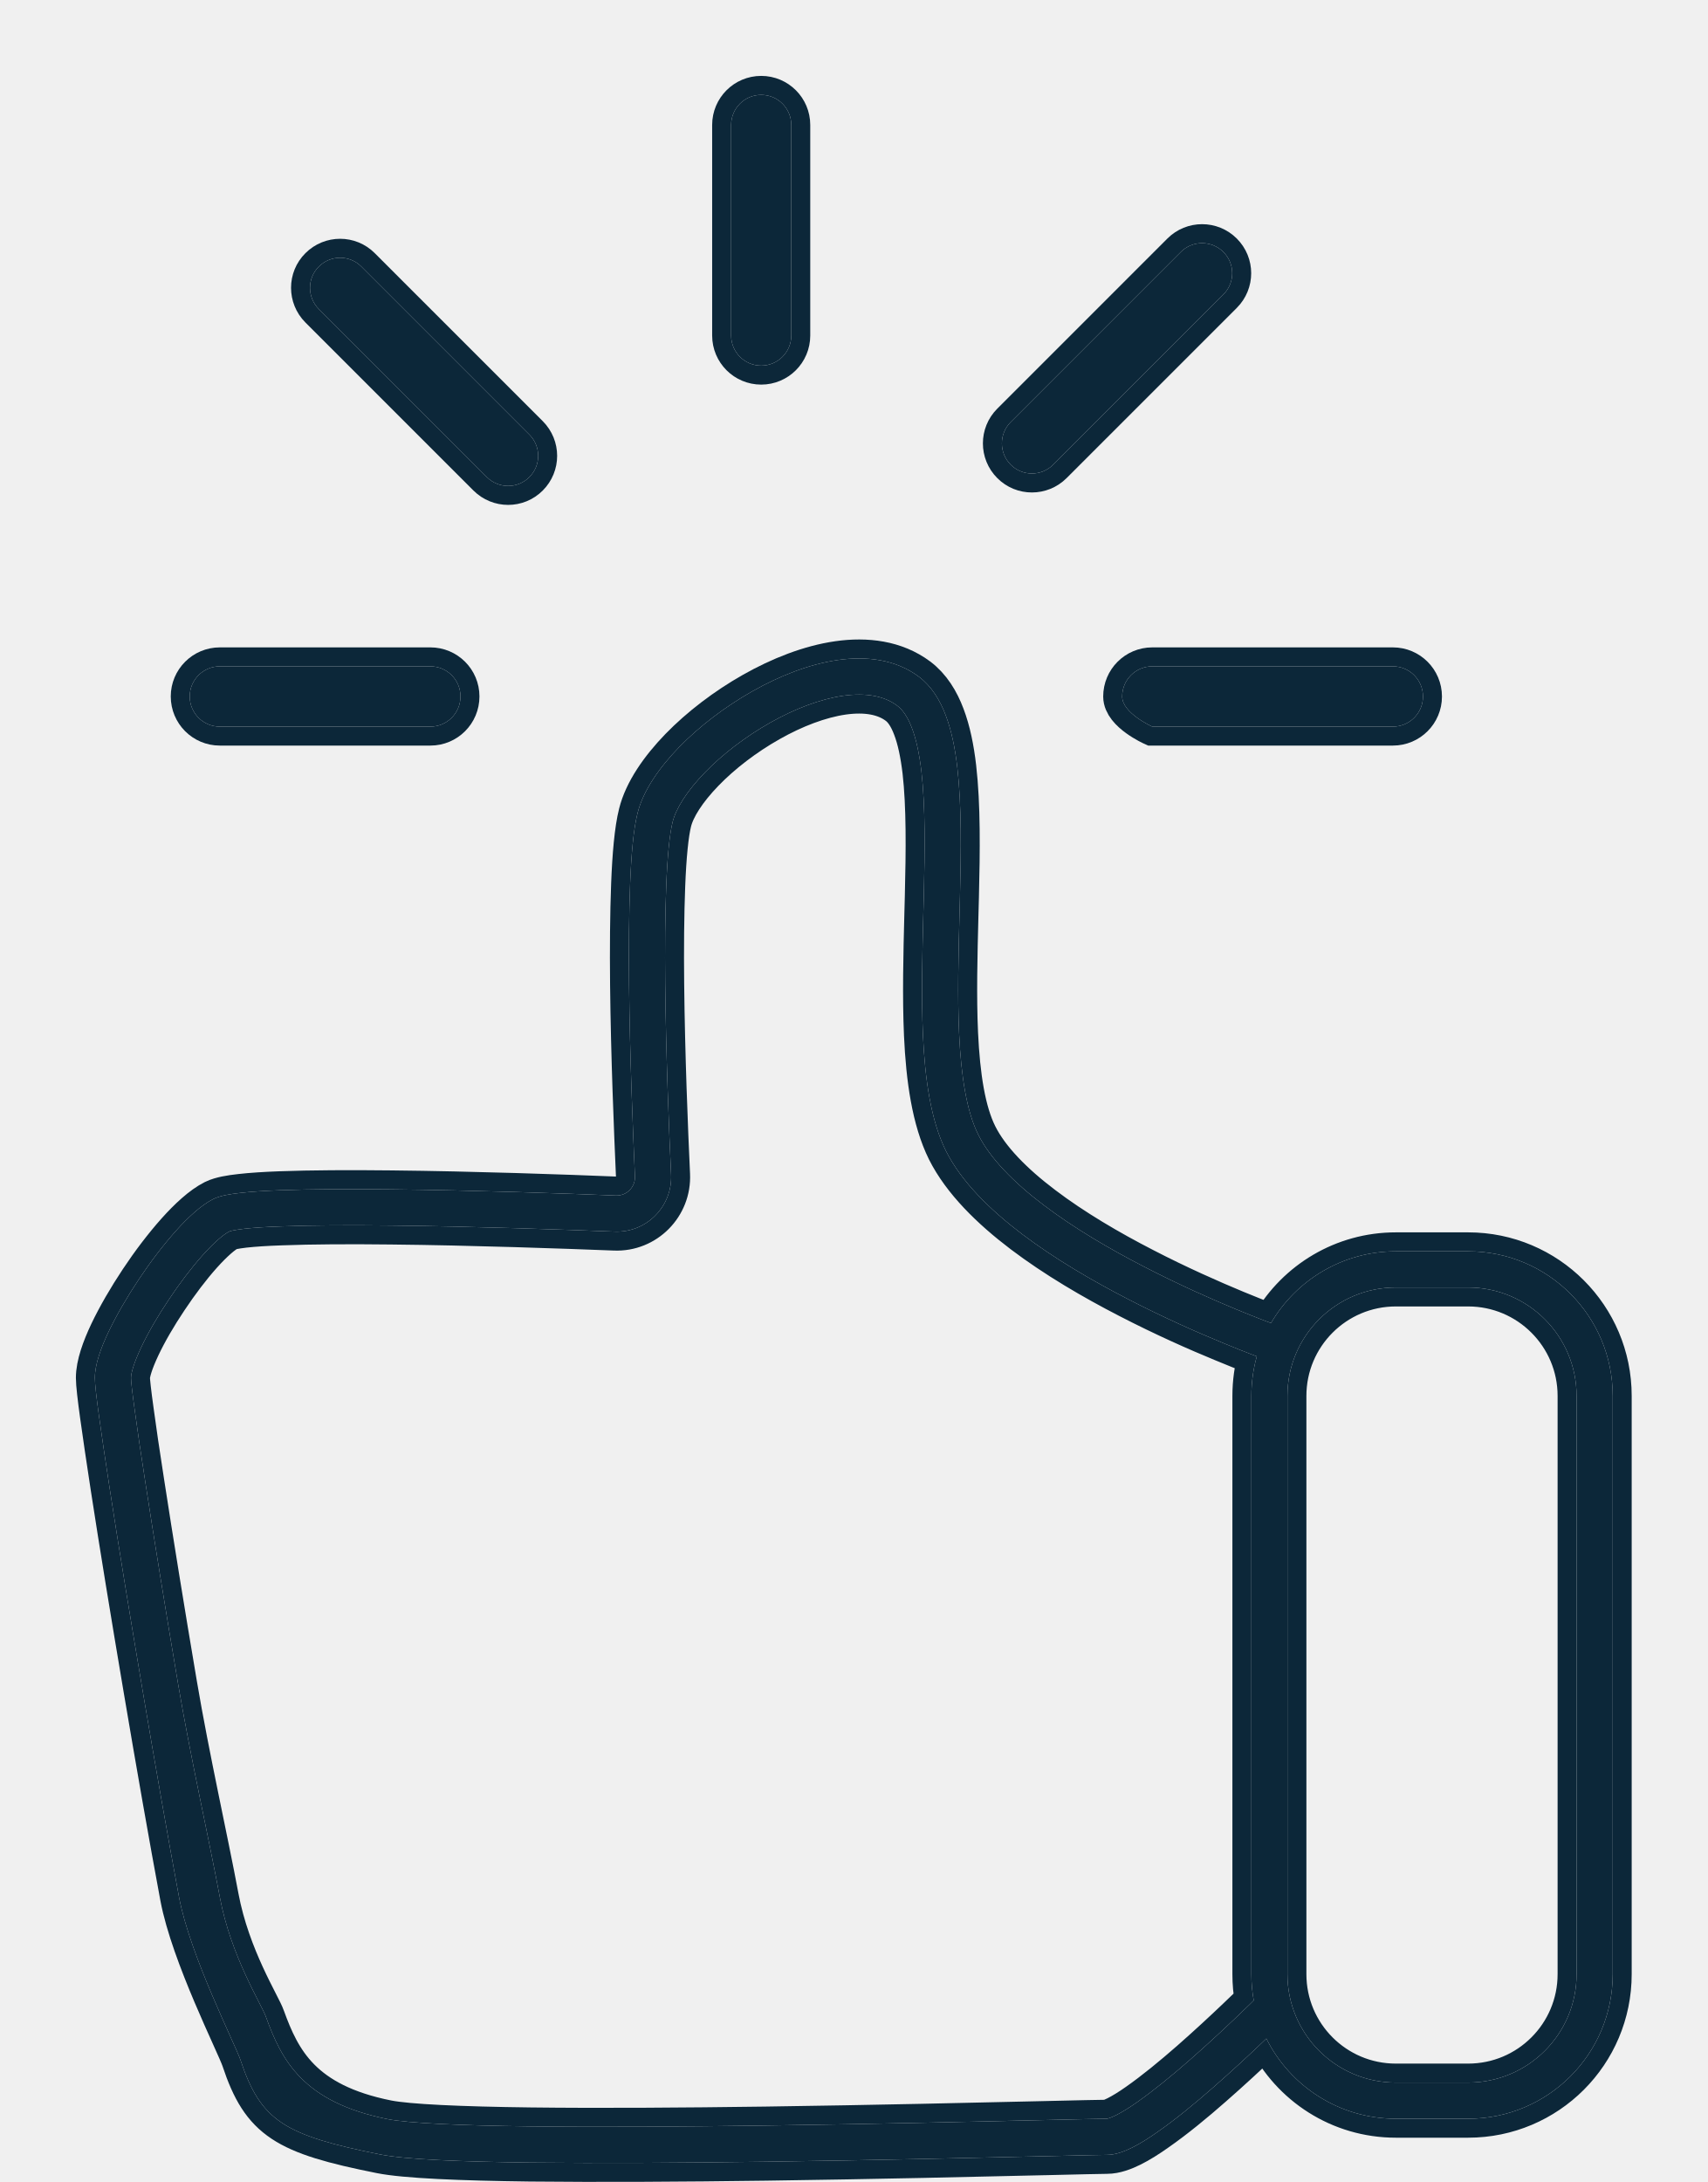
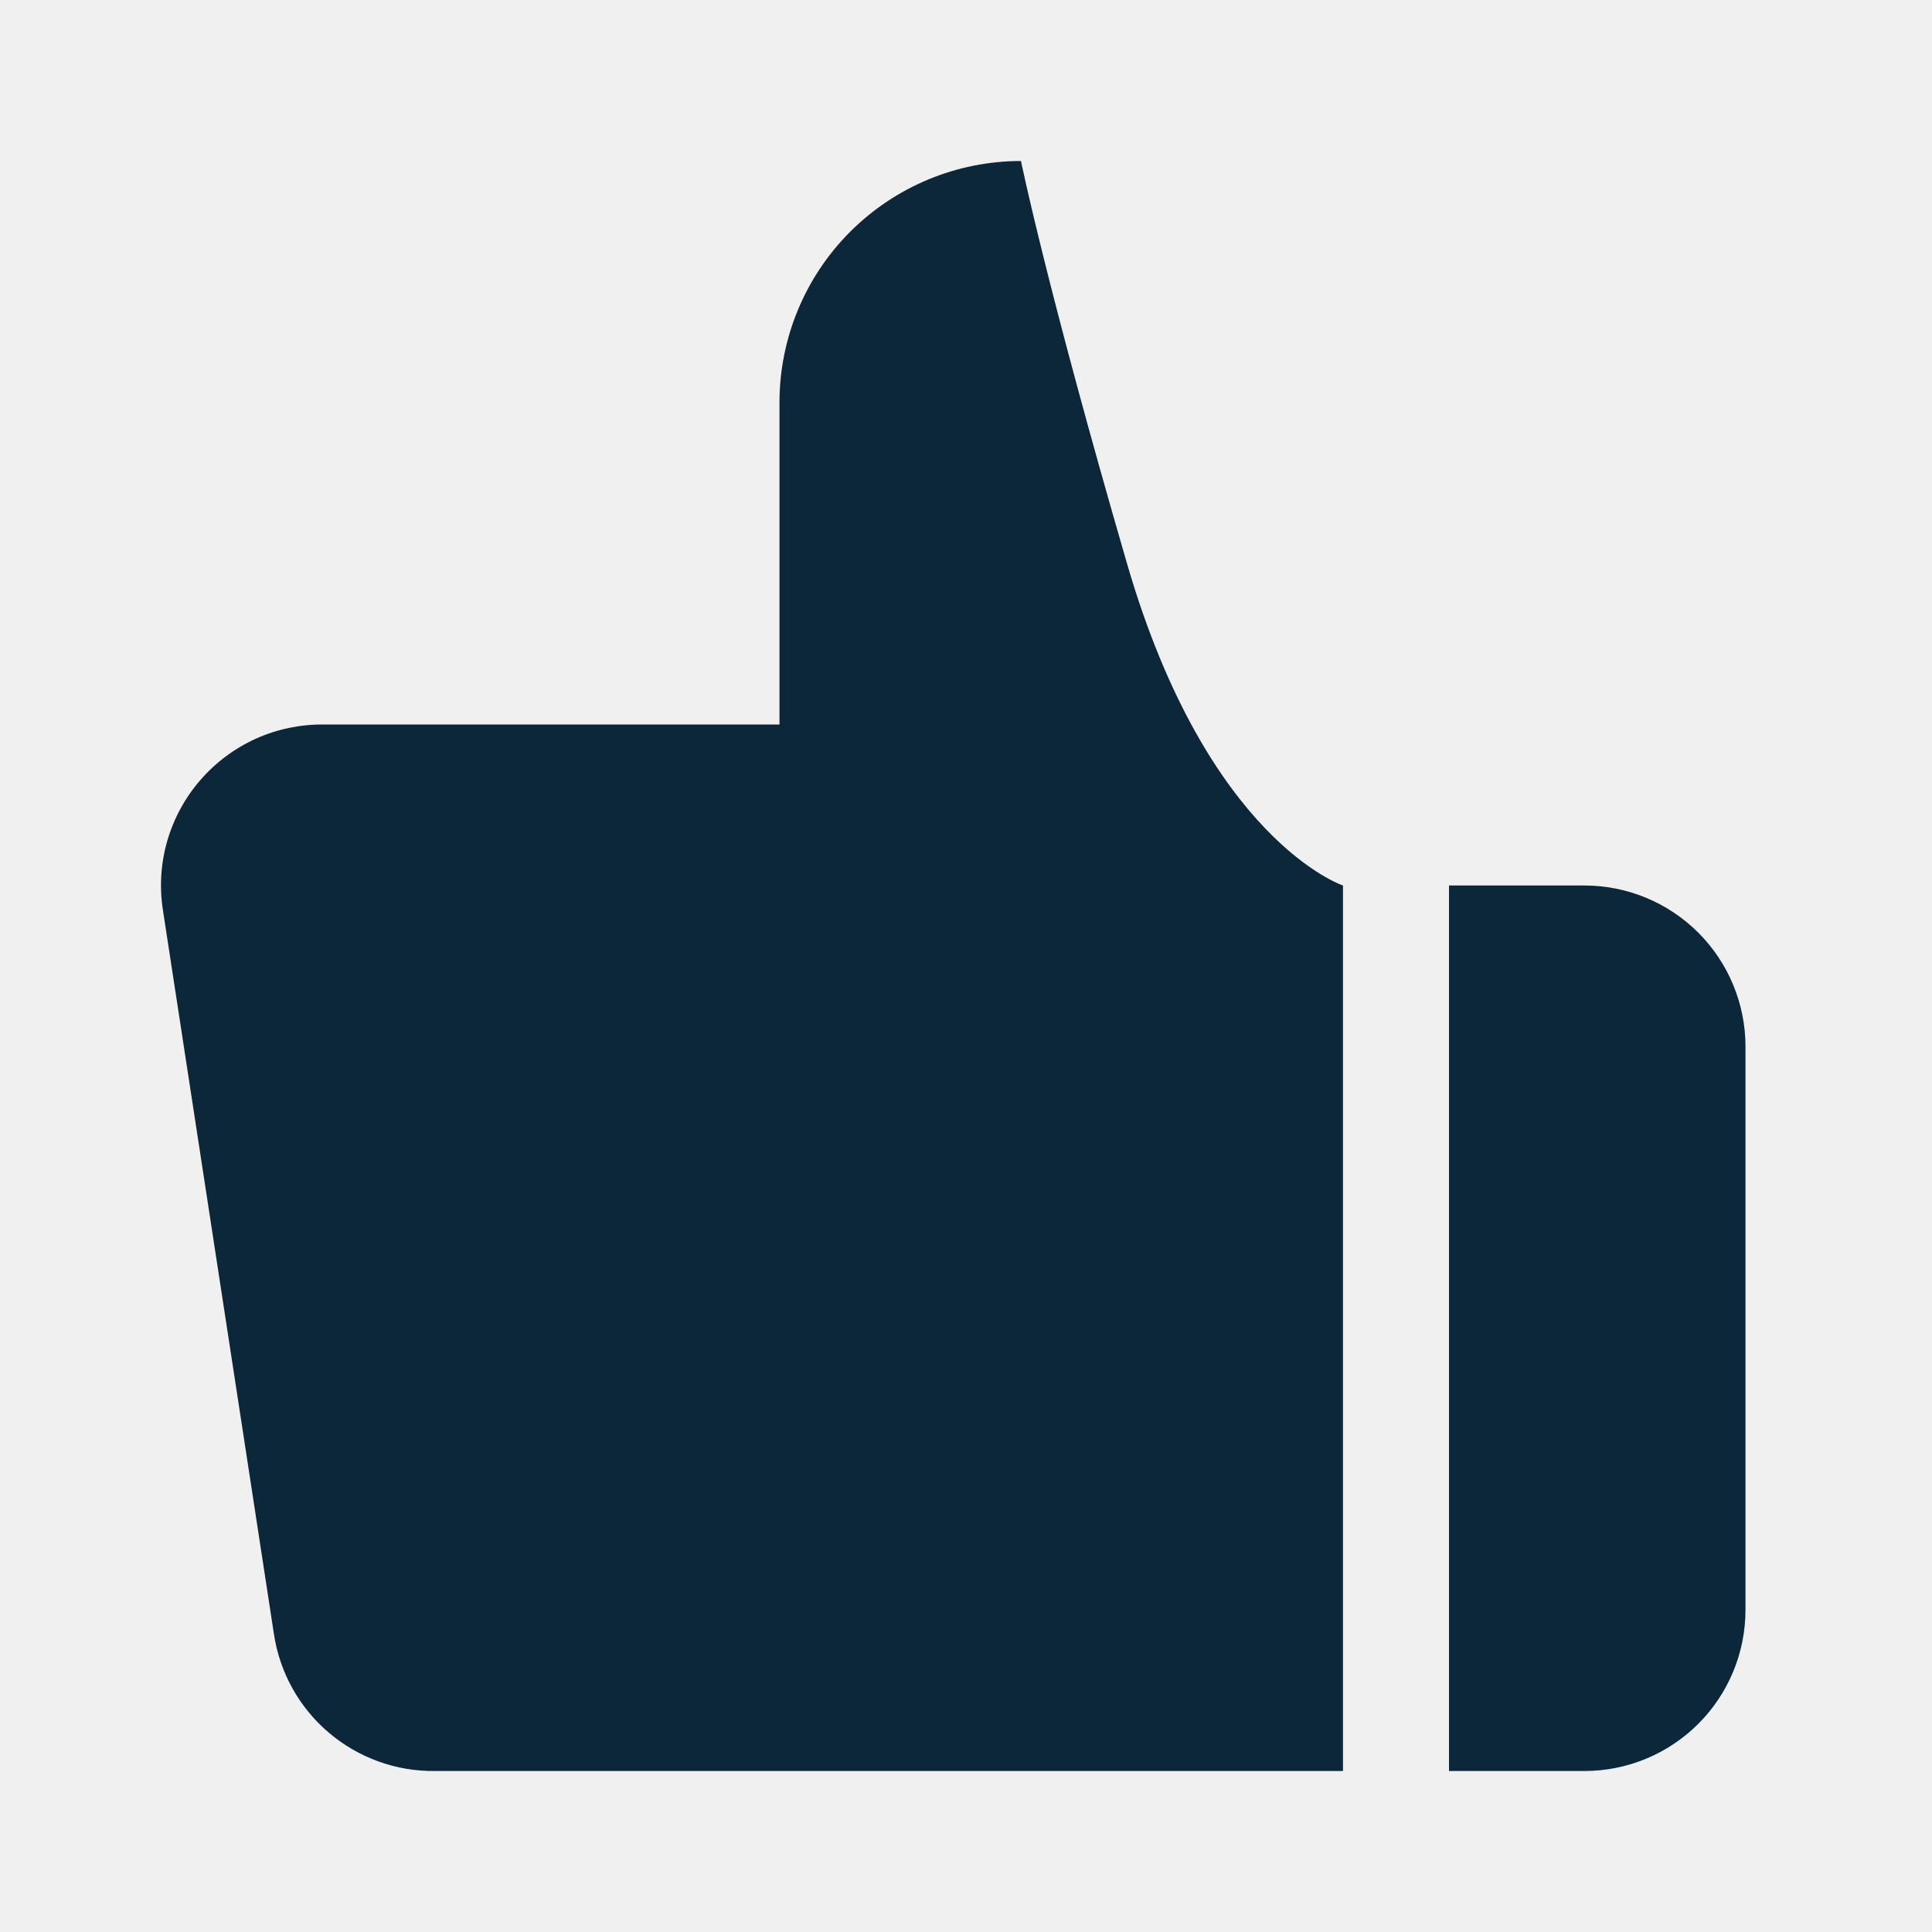
- <svg xmlns="http://www.w3.org/2000/svg" width="18" height="23" viewBox="0 0 18 23" fill="none">
-   <mask id="path-1-outside-1" maskUnits="userSpaceOnUse" x="0" y="0" width="18" height="23" fill="black">
-     <rect fill="white" width="18" height="23" />
-     <path d="M7.707 3.537C7.707 3.712 7.849 3.854 8.024 3.854C8.199 3.854 8.341 3.712 8.341 3.537V1.317C8.341 1.142 8.199 1 8.024 1C7.849 1 7.707 1.142 7.707 1.317V3.537Z" />
-     <path d="M10.654 4.898C10.53 4.774 10.53 4.573 10.654 4.449L12.447 2.656C12.571 2.532 12.772 2.532 12.896 2.656C13.02 2.78 13.02 2.98 12.896 3.104L11.102 4.898C10.978 5.022 10.777 5.022 10.654 4.898Z" />
-     <path fill-rule="evenodd" clip-rule="evenodd" d="M13.298 21.537L13.349 21.488C13.599 21.989 14.116 22.333 14.714 22.333H15.476C16.318 22.333 17 21.651 17 20.809V14.714C17 13.873 16.318 13.19 15.476 13.19H14.714C14.153 13.19 13.662 13.494 13.398 13.946C13.381 13.94 13.359 13.931 13.333 13.922C13.261 13.894 13.156 13.853 13.028 13.8C12.773 13.694 12.427 13.542 12.064 13.354C11.7 13.167 11.323 12.946 11.005 12.705C10.683 12.462 10.437 12.209 10.313 11.962C10.189 11.715 10.131 11.344 10.11 10.893C10.092 10.503 10.103 10.075 10.114 9.646L10.119 9.457C10.131 8.971 10.137 8.487 10.091 8.088C10.068 7.888 10.03 7.7 9.969 7.54C9.909 7.38 9.82 7.234 9.686 7.133C9.441 6.95 9.133 6.914 8.833 6.957C8.532 7 8.218 7.124 7.93 7.287C7.642 7.45 7.371 7.657 7.158 7.876C6.949 8.092 6.779 8.335 6.72 8.573C6.677 8.743 6.654 9.013 6.642 9.32C6.63 9.633 6.627 10.001 6.631 10.377C6.639 11.131 6.672 11.927 6.693 12.398C6.699 12.513 6.605 12.606 6.493 12.602C5.956 12.58 4.993 12.546 4.124 12.537C3.691 12.532 3.278 12.534 2.953 12.546C2.792 12.552 2.649 12.561 2.535 12.574C2.478 12.58 2.425 12.588 2.38 12.597C2.338 12.606 2.29 12.618 2.248 12.639C2.119 12.704 1.979 12.835 1.852 12.977C1.72 13.125 1.583 13.305 1.461 13.489C1.338 13.674 1.226 13.867 1.143 14.041C1.065 14.206 1 14.382 1 14.524C1 14.588 1.017 14.734 1.043 14.922C1.07 15.117 1.108 15.375 1.154 15.675C1.246 16.274 1.372 17.043 1.503 17.817C1.634 18.592 1.771 19.373 1.887 19.996C2.002 20.611 2.482 21.555 2.535 21.714C2.749 22.358 2.999 22.508 4.01 22.71C4.27 22.762 4.861 22.786 5.584 22.795C6.316 22.803 7.204 22.798 8.074 22.786C9.227 22.77 10.342 22.744 11.02 22.728L11.025 22.728C11.371 22.72 11.602 22.714 11.667 22.714C11.761 22.714 11.856 22.676 11.935 22.637C12.019 22.595 12.111 22.537 12.204 22.471C12.391 22.341 12.6 22.169 12.792 22C12.985 21.831 13.166 21.663 13.298 21.537ZM7.431 8.142C7.242 8.337 7.125 8.522 7.09 8.665C7.058 8.793 7.035 9.027 7.023 9.335C7.011 9.639 7.008 10 7.012 10.373C7.02 11.121 7.052 11.911 7.074 12.38C7.09 12.716 6.815 12.996 6.478 12.982C5.942 12.961 4.983 12.927 4.12 12.918C3.689 12.913 3.283 12.915 2.968 12.927C2.81 12.932 2.678 12.941 2.577 12.952C2.527 12.958 2.487 12.964 2.457 12.97C2.433 12.975 2.422 12.979 2.419 12.98C2.358 13.01 2.259 13.094 2.136 13.231C2.018 13.363 1.893 13.528 1.778 13.701C1.662 13.874 1.56 14.05 1.488 14.203C1.411 14.366 1.381 14.475 1.381 14.524C1.381 14.555 1.393 14.671 1.421 14.87C1.447 15.063 1.484 15.318 1.531 15.617C1.623 16.214 1.747 16.981 1.878 17.754C2.009 18.527 2.201 19.376 2.317 19.996C2.434 20.625 2.761 21.134 2.804 21.261C2.968 21.714 3.191 22.158 4.085 22.337C4.302 22.38 4.853 22.405 5.589 22.414C6.315 22.423 7.2 22.417 8.069 22.405C9.21 22.389 10.327 22.363 11.011 22.347C11.364 22.339 11.602 22.333 11.667 22.333C11.667 22.333 11.675 22.332 11.691 22.327C11.71 22.321 11.734 22.311 11.764 22.296C11.826 22.265 11.901 22.219 11.986 22.159C12.156 22.04 12.353 21.879 12.541 21.714C12.729 21.549 12.905 21.385 13.035 21.261C13.1 21.199 13.153 21.148 13.19 21.112L13.216 21.086C13.199 20.996 13.191 20.904 13.191 20.809V14.714C13.191 14.569 13.211 14.43 13.248 14.297L13.197 14.278C13.122 14.249 13.014 14.207 12.883 14.152C12.62 14.044 12.264 13.887 11.889 13.693C11.514 13.5 11.117 13.268 10.775 13.009C10.436 12.752 10.135 12.457 9.972 12.133C9.811 11.809 9.75 11.37 9.729 10.91C9.711 10.506 9.722 10.063 9.733 9.635L9.738 9.448C9.75 8.958 9.755 8.501 9.713 8.132C9.691 7.948 9.659 7.795 9.613 7.675C9.568 7.555 9.514 7.48 9.457 7.438C9.321 7.336 9.129 7.3 8.887 7.334C8.646 7.369 8.377 7.471 8.118 7.618C7.858 7.765 7.617 7.95 7.431 8.142ZM15.476 21.952C16.107 21.952 16.619 21.441 16.619 20.809V14.714C16.619 14.083 16.107 13.571 15.476 13.571H14.714C14.083 13.571 13.571 14.083 13.571 14.714V20.809C13.571 21.441 14.083 21.952 14.714 21.952H15.476Z" />
-     <path d="M12.146 7.024C11.971 7.024 11.829 7.166 11.829 7.342C11.829 7.517 12.146 7.659 12.146 7.659H14.683C14.858 7.659 15 7.517 15 7.342C15 7.166 14.858 7.024 14.683 7.024H12.146Z" />
-     <path d="M5.58 5.029C5.457 5.153 5.256 5.153 5.132 5.029L3.361 3.258C3.237 3.134 3.237 2.933 3.361 2.81C3.485 2.686 3.686 2.686 3.809 2.81L5.58 4.581C5.704 4.705 5.704 4.905 5.58 5.029Z" />
-     <path d="M4.537 7.659C4.712 7.659 4.854 7.517 4.854 7.341C4.854 7.166 4.712 7.024 4.537 7.024H2.317C2.142 7.024 2 7.166 2 7.341C2 7.517 2.142 7.659 2.317 7.659H4.537Z" />
-   </mask>
-   <path d="M7.707 3.537C7.707 3.712 7.849 3.854 8.024 3.854C8.199 3.854 8.341 3.712 8.341 3.537V1.317C8.341 1.142 8.199 1 8.024 1C7.849 1 7.707 1.142 7.707 1.317V3.537Z" fill="#0C2739" />
-   <path d="M10.654 4.898C10.53 4.774 10.53 4.573 10.654 4.449L12.447 2.656C12.571 2.532 12.772 2.532 12.896 2.656C13.02 2.78 13.02 2.98 12.896 3.104L11.102 4.898C10.978 5.022 10.777 5.022 10.654 4.898Z" fill="#0C2739" />
-   <path fill-rule="evenodd" clip-rule="evenodd" d="M13.298 21.537L13.349 21.488C13.599 21.989 14.116 22.333 14.714 22.333H15.476C16.318 22.333 17 21.651 17 20.809V14.714C17 13.873 16.318 13.19 15.476 13.19H14.714C14.153 13.19 13.662 13.494 13.398 13.946C13.381 13.94 13.359 13.931 13.333 13.922C13.261 13.894 13.156 13.853 13.028 13.8C12.773 13.694 12.427 13.542 12.064 13.354C11.7 13.167 11.323 12.946 11.005 12.705C10.683 12.462 10.437 12.209 10.313 11.962C10.189 11.715 10.131 11.344 10.11 10.893C10.092 10.503 10.103 10.075 10.114 9.646L10.119 9.457C10.131 8.971 10.137 8.487 10.091 8.088C10.068 7.888 10.03 7.7 9.969 7.54C9.909 7.38 9.82 7.234 9.686 7.133C9.441 6.95 9.133 6.914 8.833 6.957C8.532 7 8.218 7.124 7.93 7.287C7.642 7.45 7.371 7.657 7.158 7.876C6.949 8.092 6.779 8.335 6.72 8.573C6.677 8.743 6.654 9.013 6.642 9.32C6.63 9.633 6.627 10.001 6.631 10.377C6.639 11.131 6.672 11.927 6.693 12.398C6.699 12.513 6.605 12.606 6.493 12.602C5.956 12.58 4.993 12.546 4.124 12.537C3.691 12.532 3.278 12.534 2.953 12.546C2.792 12.552 2.649 12.561 2.535 12.574C2.478 12.58 2.425 12.588 2.38 12.597C2.338 12.606 2.29 12.618 2.248 12.639C2.119 12.704 1.979 12.835 1.852 12.977C1.72 13.125 1.583 13.305 1.461 13.489C1.338 13.674 1.226 13.867 1.143 14.041C1.065 14.206 1 14.382 1 14.524C1 14.588 1.017 14.734 1.043 14.922C1.07 15.117 1.108 15.375 1.154 15.675C1.246 16.274 1.372 17.043 1.503 17.817C1.634 18.592 1.771 19.373 1.887 19.996C2.002 20.611 2.482 21.555 2.535 21.714C2.749 22.358 2.999 22.508 4.01 22.71C4.27 22.762 4.861 22.786 5.584 22.795C6.316 22.803 7.204 22.798 8.074 22.786C9.227 22.77 10.342 22.744 11.02 22.728L11.025 22.728C11.371 22.72 11.602 22.714 11.667 22.714C11.761 22.714 11.856 22.676 11.935 22.637C12.019 22.595 12.111 22.537 12.204 22.471C12.391 22.341 12.6 22.169 12.792 22C12.985 21.831 13.166 21.663 13.298 21.537ZM7.431 8.142C7.242 8.337 7.125 8.522 7.09 8.665C7.058 8.793 7.035 9.027 7.023 9.335C7.011 9.639 7.008 10 7.012 10.373C7.02 11.121 7.052 11.911 7.074 12.38C7.09 12.716 6.815 12.996 6.478 12.982C5.942 12.961 4.983 12.927 4.12 12.918C3.689 12.913 3.283 12.915 2.968 12.927C2.81 12.932 2.678 12.941 2.577 12.952C2.527 12.958 2.487 12.964 2.457 12.97C2.433 12.975 2.422 12.979 2.419 12.98C2.358 13.01 2.259 13.094 2.136 13.231C2.018 13.363 1.893 13.528 1.778 13.701C1.662 13.874 1.56 14.05 1.488 14.203C1.411 14.366 1.381 14.475 1.381 14.524C1.381 14.555 1.393 14.671 1.421 14.87C1.447 15.063 1.484 15.318 1.531 15.617C1.623 16.214 1.747 16.981 1.878 17.754C2.009 18.527 2.201 19.376 2.317 19.996C2.434 20.625 2.761 21.134 2.804 21.261C2.968 21.714 3.191 22.158 4.085 22.337C4.302 22.38 4.853 22.405 5.589 22.414C6.315 22.423 7.2 22.417 8.069 22.405C9.21 22.389 10.327 22.363 11.011 22.347C11.364 22.339 11.602 22.333 11.667 22.333C11.667 22.333 11.675 22.332 11.691 22.327C11.71 22.321 11.734 22.311 11.764 22.296C11.826 22.265 11.901 22.219 11.986 22.159C12.156 22.04 12.353 21.879 12.541 21.714C12.729 21.549 12.905 21.385 13.035 21.261C13.1 21.199 13.153 21.148 13.19 21.112L13.216 21.086C13.199 20.996 13.191 20.904 13.191 20.809V14.714C13.191 14.569 13.211 14.43 13.248 14.297L13.197 14.278C13.122 14.249 13.014 14.207 12.883 14.152C12.62 14.044 12.264 13.887 11.889 13.693C11.514 13.5 11.117 13.268 10.775 13.009C10.436 12.752 10.135 12.457 9.972 12.133C9.811 11.809 9.75 11.37 9.729 10.91C9.711 10.506 9.722 10.063 9.733 9.635L9.738 9.448C9.75 8.958 9.755 8.501 9.713 8.132C9.691 7.948 9.659 7.795 9.613 7.675C9.568 7.555 9.514 7.48 9.457 7.438C9.321 7.336 9.129 7.3 8.887 7.334C8.646 7.369 8.377 7.471 8.118 7.618C7.858 7.765 7.617 7.95 7.431 8.142ZM15.476 21.952C16.107 21.952 16.619 21.441 16.619 20.809V14.714C16.619 14.083 16.107 13.571 15.476 13.571H14.714C14.083 13.571 13.571 14.083 13.571 14.714V20.809C13.571 21.441 14.083 21.952 14.714 21.952H15.476Z" fill="#0C2739" />
-   <path d="M12.146 7.024C11.971 7.024 11.829 7.166 11.829 7.342C11.829 7.517 12.146 7.659 12.146 7.659H14.683C14.858 7.659 15 7.517 15 7.342C15 7.166 14.858 7.024 14.683 7.024H12.146Z" fill="#0C2739" />
-   <path d="M5.58 5.029C5.457 5.153 5.256 5.153 5.132 5.029L3.361 3.258C3.237 3.134 3.237 2.933 3.361 2.81C3.485 2.686 3.686 2.686 3.809 2.81L5.58 4.581C5.704 4.705 5.704 4.905 5.58 5.029Z" fill="#0C2739" />
-   <path d="M4.537 7.659C4.712 7.659 4.854 7.517 4.854 7.341C4.854 7.166 4.712 7.024 4.537 7.024H2.317C2.142 7.024 2 7.166 2 7.341C2 7.517 2.142 7.659 2.317 7.659H4.537Z" fill="#0C2739" />
-   <path d="M7.707 3.537C7.707 3.712 7.849 3.854 8.024 3.854C8.199 3.854 8.341 3.712 8.341 3.537V1.317C8.341 1.142 8.199 1 8.024 1C7.849 1 7.707 1.142 7.707 1.317V3.537Z" stroke="#0C2739" stroke-width="0.4" stroke-linecap="round" mask="url(#path-1-outside-1)" />
-   <path d="M10.654 4.898C10.53 4.774 10.53 4.573 10.654 4.449L12.447 2.656C12.571 2.532 12.772 2.532 12.896 2.656C13.02 2.78 13.02 2.98 12.896 3.104L11.102 4.898C10.978 5.022 10.777 5.022 10.654 4.898Z" stroke="#0C2739" stroke-width="0.4" stroke-linecap="round" mask="url(#path-1-outside-1)" />
-   <path fill-rule="evenodd" clip-rule="evenodd" d="M13.298 21.537L13.349 21.488C13.599 21.989 14.116 22.333 14.714 22.333H15.476C16.318 22.333 17 21.651 17 20.809V14.714C17 13.873 16.318 13.19 15.476 13.19H14.714C14.153 13.19 13.662 13.494 13.398 13.946C13.381 13.94 13.359 13.931 13.333 13.922C13.261 13.894 13.156 13.853 13.028 13.8C12.773 13.694 12.427 13.542 12.064 13.354C11.7 13.167 11.323 12.946 11.005 12.705C10.683 12.462 10.437 12.209 10.313 11.962C10.189 11.715 10.131 11.344 10.11 10.893C10.092 10.503 10.103 10.075 10.114 9.646L10.119 9.457C10.131 8.971 10.137 8.487 10.091 8.088C10.068 7.888 10.03 7.7 9.969 7.54C9.909 7.38 9.82 7.234 9.686 7.133C9.441 6.95 9.133 6.914 8.833 6.957C8.532 7 8.218 7.124 7.93 7.287C7.642 7.45 7.371 7.657 7.158 7.876C6.949 8.092 6.779 8.335 6.72 8.573C6.677 8.743 6.654 9.013 6.642 9.32C6.63 9.633 6.627 10.001 6.631 10.377C6.639 11.131 6.672 11.927 6.693 12.398C6.699 12.513 6.605 12.606 6.493 12.602C5.956 12.58 4.993 12.546 4.124 12.537C3.691 12.532 3.278 12.534 2.953 12.546C2.792 12.552 2.649 12.561 2.535 12.574C2.478 12.58 2.425 12.588 2.38 12.597C2.338 12.606 2.29 12.618 2.248 12.639C2.119 12.704 1.979 12.835 1.852 12.977C1.72 13.125 1.583 13.305 1.461 13.489C1.338 13.674 1.226 13.867 1.143 14.041C1.065 14.206 1 14.382 1 14.524C1 14.588 1.017 14.734 1.043 14.922C1.07 15.117 1.108 15.375 1.154 15.675C1.246 16.274 1.372 17.043 1.503 17.817C1.634 18.592 1.771 19.373 1.887 19.996C2.002 20.611 2.482 21.555 2.535 21.714C2.749 22.358 2.999 22.508 4.01 22.71C4.27 22.762 4.861 22.786 5.584 22.795C6.316 22.803 7.204 22.798 8.074 22.786C9.227 22.77 10.342 22.744 11.02 22.728L11.025 22.728C11.371 22.72 11.602 22.714 11.667 22.714C11.761 22.714 11.856 22.676 11.935 22.637C12.019 22.595 12.111 22.537 12.204 22.471C12.391 22.341 12.6 22.169 12.792 22C12.985 21.831 13.166 21.663 13.298 21.537ZM7.431 8.142C7.242 8.337 7.125 8.522 7.09 8.665C7.058 8.793 7.035 9.027 7.023 9.335C7.011 9.639 7.008 10 7.012 10.373C7.02 11.121 7.052 11.911 7.074 12.38C7.09 12.716 6.815 12.996 6.478 12.982C5.942 12.961 4.983 12.927 4.12 12.918C3.689 12.913 3.283 12.915 2.968 12.927C2.81 12.932 2.678 12.941 2.577 12.952C2.527 12.958 2.487 12.964 2.457 12.97C2.433 12.975 2.422 12.979 2.419 12.98C2.358 13.01 2.259 13.094 2.136 13.231C2.018 13.363 1.893 13.528 1.778 13.701C1.662 13.874 1.56 14.05 1.488 14.203C1.411 14.366 1.381 14.475 1.381 14.524C1.381 14.555 1.393 14.671 1.421 14.87C1.447 15.063 1.484 15.318 1.531 15.617C1.623 16.214 1.747 16.981 1.878 17.754C2.009 18.527 2.201 19.376 2.317 19.996C2.434 20.625 2.761 21.134 2.804 21.261C2.968 21.714 3.191 22.158 4.085 22.337C4.302 22.38 4.853 22.405 5.589 22.414C6.315 22.423 7.2 22.417 8.069 22.405C9.21 22.389 10.327 22.363 11.011 22.347C11.364 22.339 11.602 22.333 11.667 22.333C11.667 22.333 11.675 22.332 11.691 22.327C11.71 22.321 11.734 22.311 11.764 22.296C11.826 22.265 11.901 22.219 11.986 22.159C12.156 22.04 12.353 21.879 12.541 21.714C12.729 21.549 12.905 21.385 13.035 21.261C13.1 21.199 13.153 21.148 13.19 21.112L13.216 21.086C13.199 20.996 13.191 20.904 13.191 20.809V14.714C13.191 14.569 13.211 14.43 13.248 14.297L13.197 14.278C13.122 14.249 13.014 14.207 12.883 14.152C12.62 14.044 12.264 13.887 11.889 13.693C11.514 13.5 11.117 13.268 10.775 13.009C10.436 12.752 10.135 12.457 9.972 12.133C9.811 11.809 9.75 11.37 9.729 10.91C9.711 10.506 9.722 10.063 9.733 9.635L9.738 9.448C9.75 8.958 9.755 8.501 9.713 8.132C9.691 7.948 9.659 7.795 9.613 7.675C9.568 7.555 9.514 7.48 9.457 7.438C9.321 7.336 9.129 7.3 8.887 7.334C8.646 7.369 8.377 7.471 8.118 7.618C7.858 7.765 7.617 7.95 7.431 8.142ZM15.476 21.952C16.107 21.952 16.619 21.441 16.619 20.809V14.714C16.619 14.083 16.107 13.571 15.476 13.571H14.714C14.083 13.571 13.571 14.083 13.571 14.714V20.809C13.571 21.441 14.083 21.952 14.714 21.952H15.476Z" stroke="#0C2739" stroke-width="0.4" stroke-linecap="round" mask="url(#path-1-outside-1)" />
-   <path d="M12.146 7.024C11.971 7.024 11.829 7.166 11.829 7.342C11.829 7.517 12.146 7.659 12.146 7.659H14.683C14.858 7.659 15 7.517 15 7.342C15 7.166 14.858 7.024 14.683 7.024H12.146Z" stroke="#0C2739" stroke-width="0.4" stroke-linecap="round" mask="url(#path-1-outside-1)" />
-   <path d="M5.58 5.029C5.457 5.153 5.256 5.153 5.132 5.029L3.361 3.258C3.237 3.134 3.237 2.933 3.361 2.81C3.485 2.686 3.686 2.686 3.809 2.81L5.58 4.581C5.704 4.705 5.704 4.905 5.58 5.029Z" stroke="#0C2739" stroke-width="0.4" stroke-linecap="round" mask="url(#path-1-outside-1)" />
-   <path d="M4.537 7.659C4.712 7.659 4.854 7.517 4.854 7.341C4.854 7.166 4.712 7.024 4.537 7.024H2.317C2.142 7.024 2 7.166 2 7.341C2 7.517 2.142 7.659 2.317 7.659H4.537Z" stroke="#0C2739" stroke-width="0.4" stroke-linecap="round" mask="url(#path-1-outside-1)" />
+ <svg xmlns="http://www.w3.org/2000/svg" width="24" height="24" viewBox="0 0 24 24" fill="none">
+   <path fill-rule="evenodd" clip-rule="evenodd" d="M9.683 5V9H4.023C3.733 8.997 3.446 9.056 3.181 9.175C2.917 9.294 2.681 9.469 2.491 9.688C2.301 9.906 2.16 10.164 2.079 10.442C1.998 10.721 1.979 11.013 2.023 11.3L3.403 20.3C3.475 20.777 3.717 21.212 4.085 21.524C4.452 21.836 4.92 22.006 5.403 22H16.683V11C16.683 11 15 10.442 14 7C13 3.558 12.683 2 12.683 2C11.887 2 11.124 2.316 10.561 2.879C9.999 3.441 9.683 4.204 9.683 5ZM19.683 22C20.213 22 20.722 21.789 21.097 21.414C21.472 21.039 21.683 20.53 21.683 20V13C21.683 12.47 21.472 11.961 21.097 11.586C20.722 11.211 20.213 11 19.683 11H18V22H19.683Z" fill="#0C2739" />
</svg>
